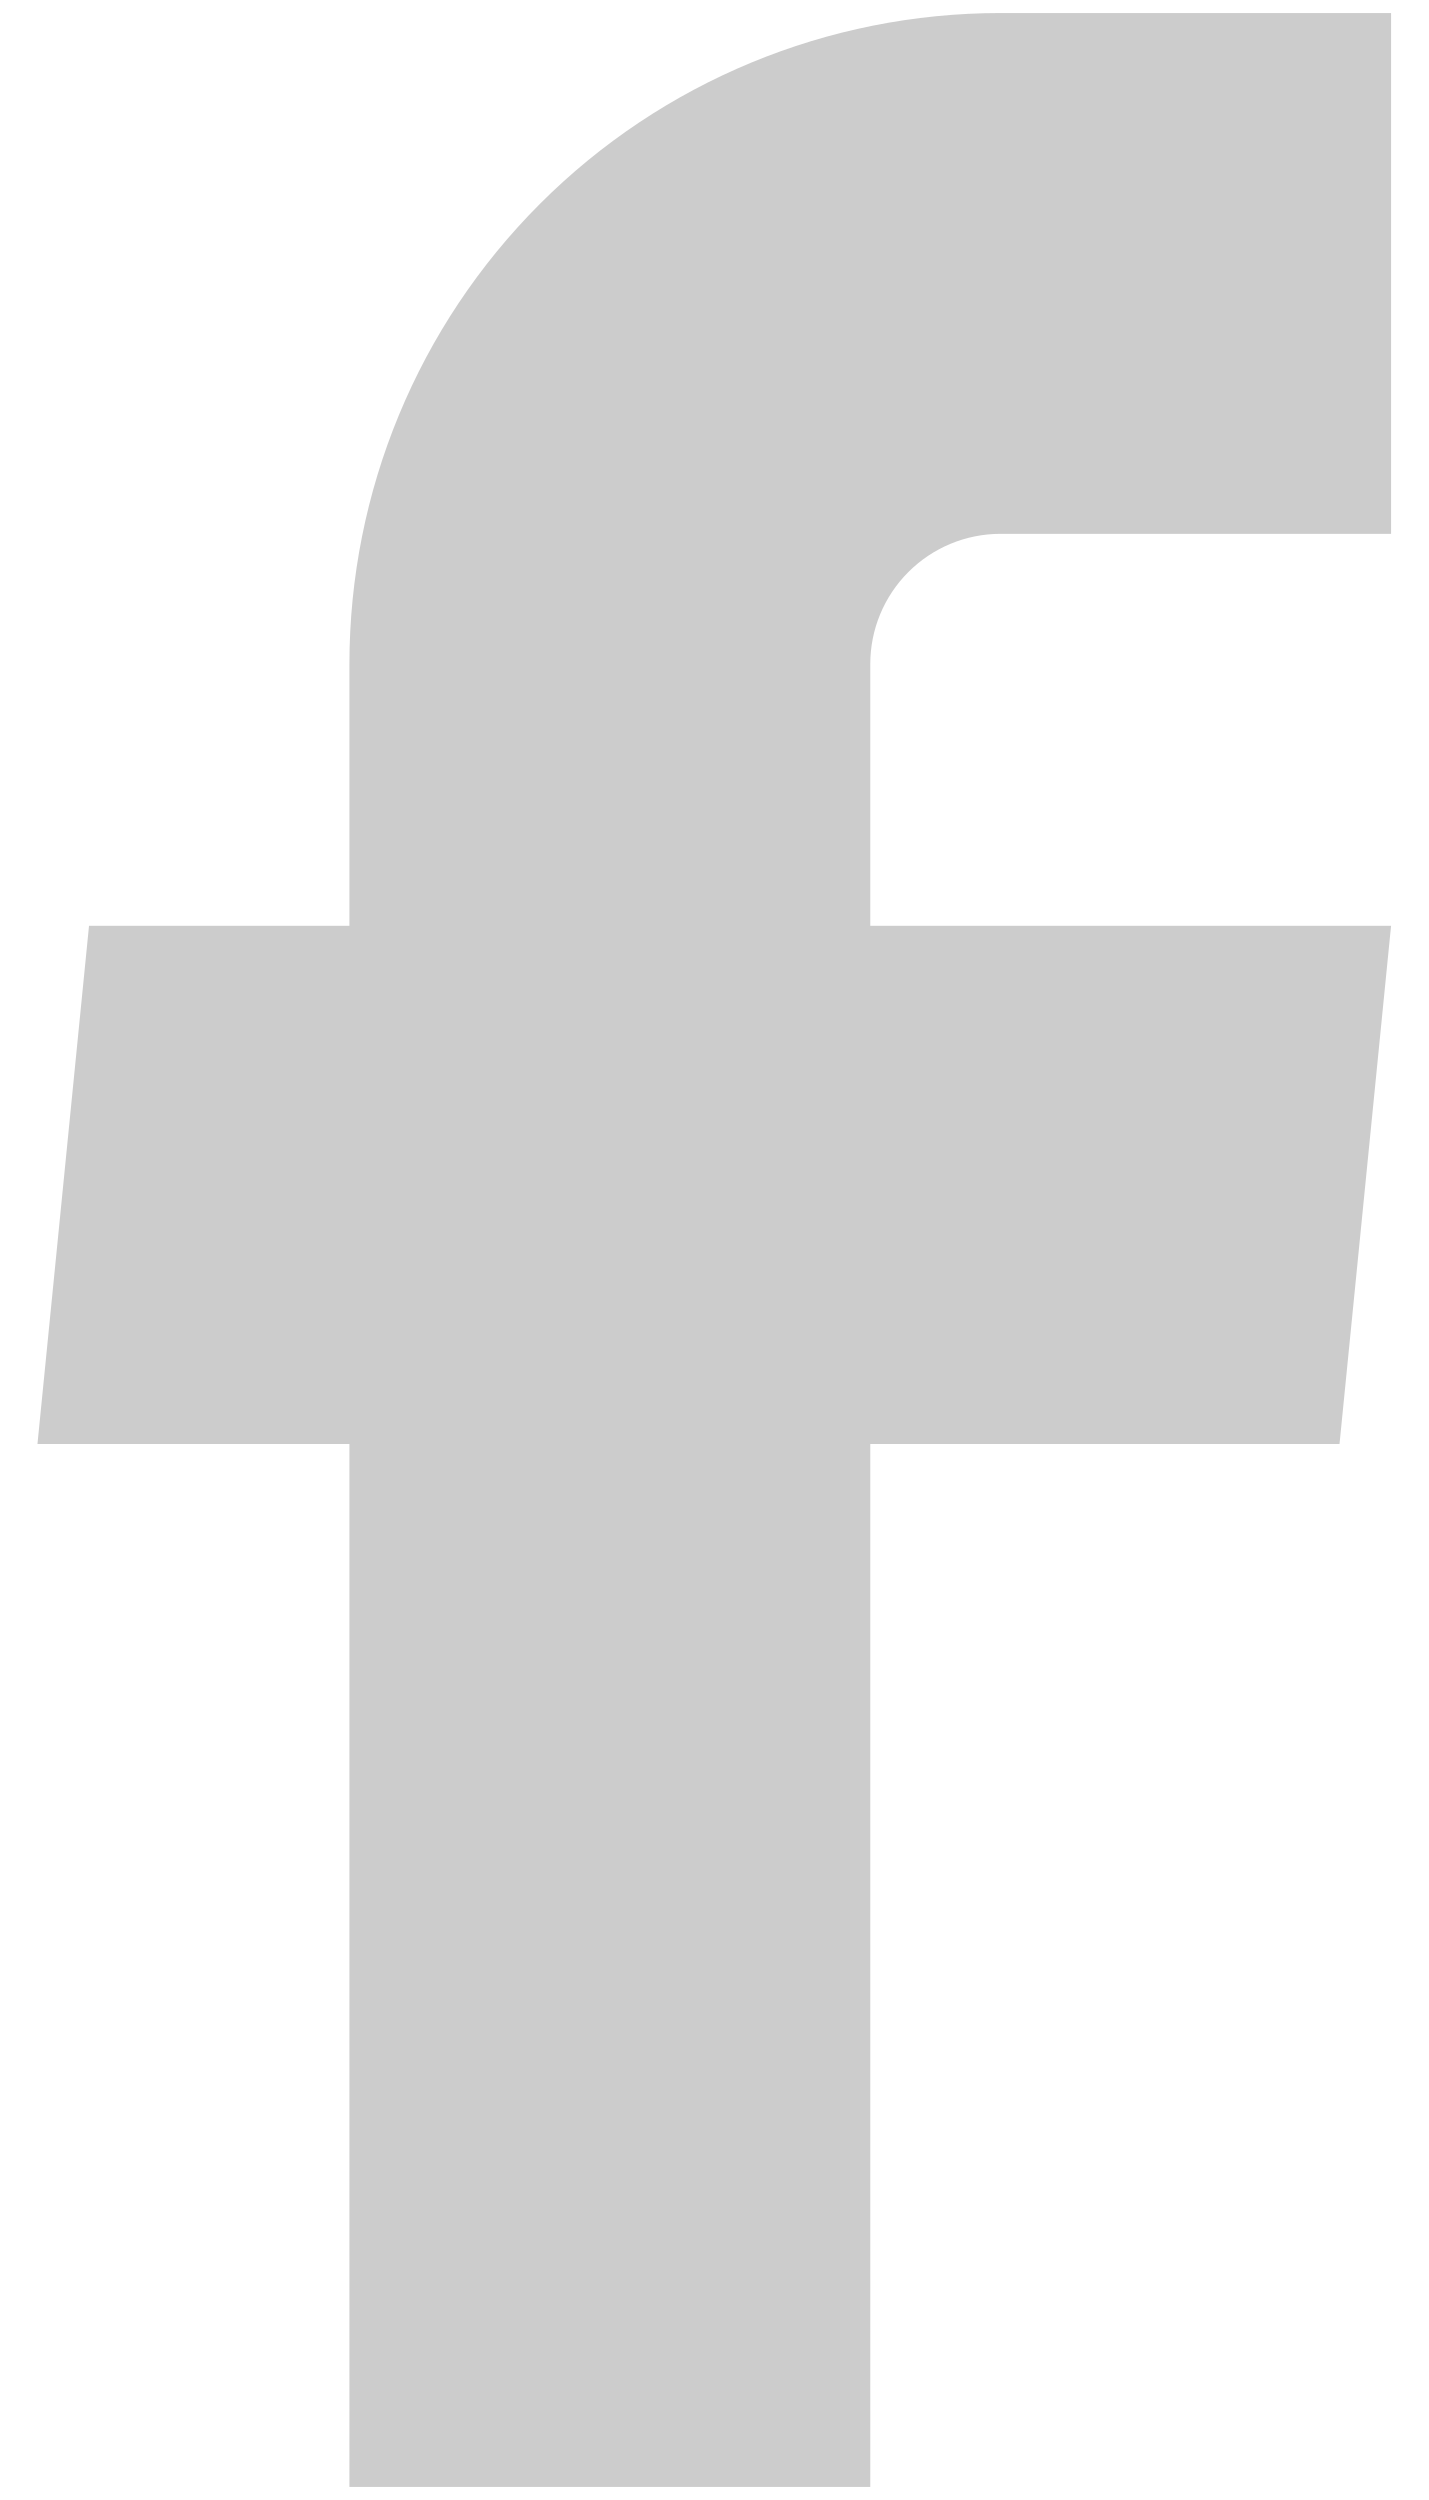
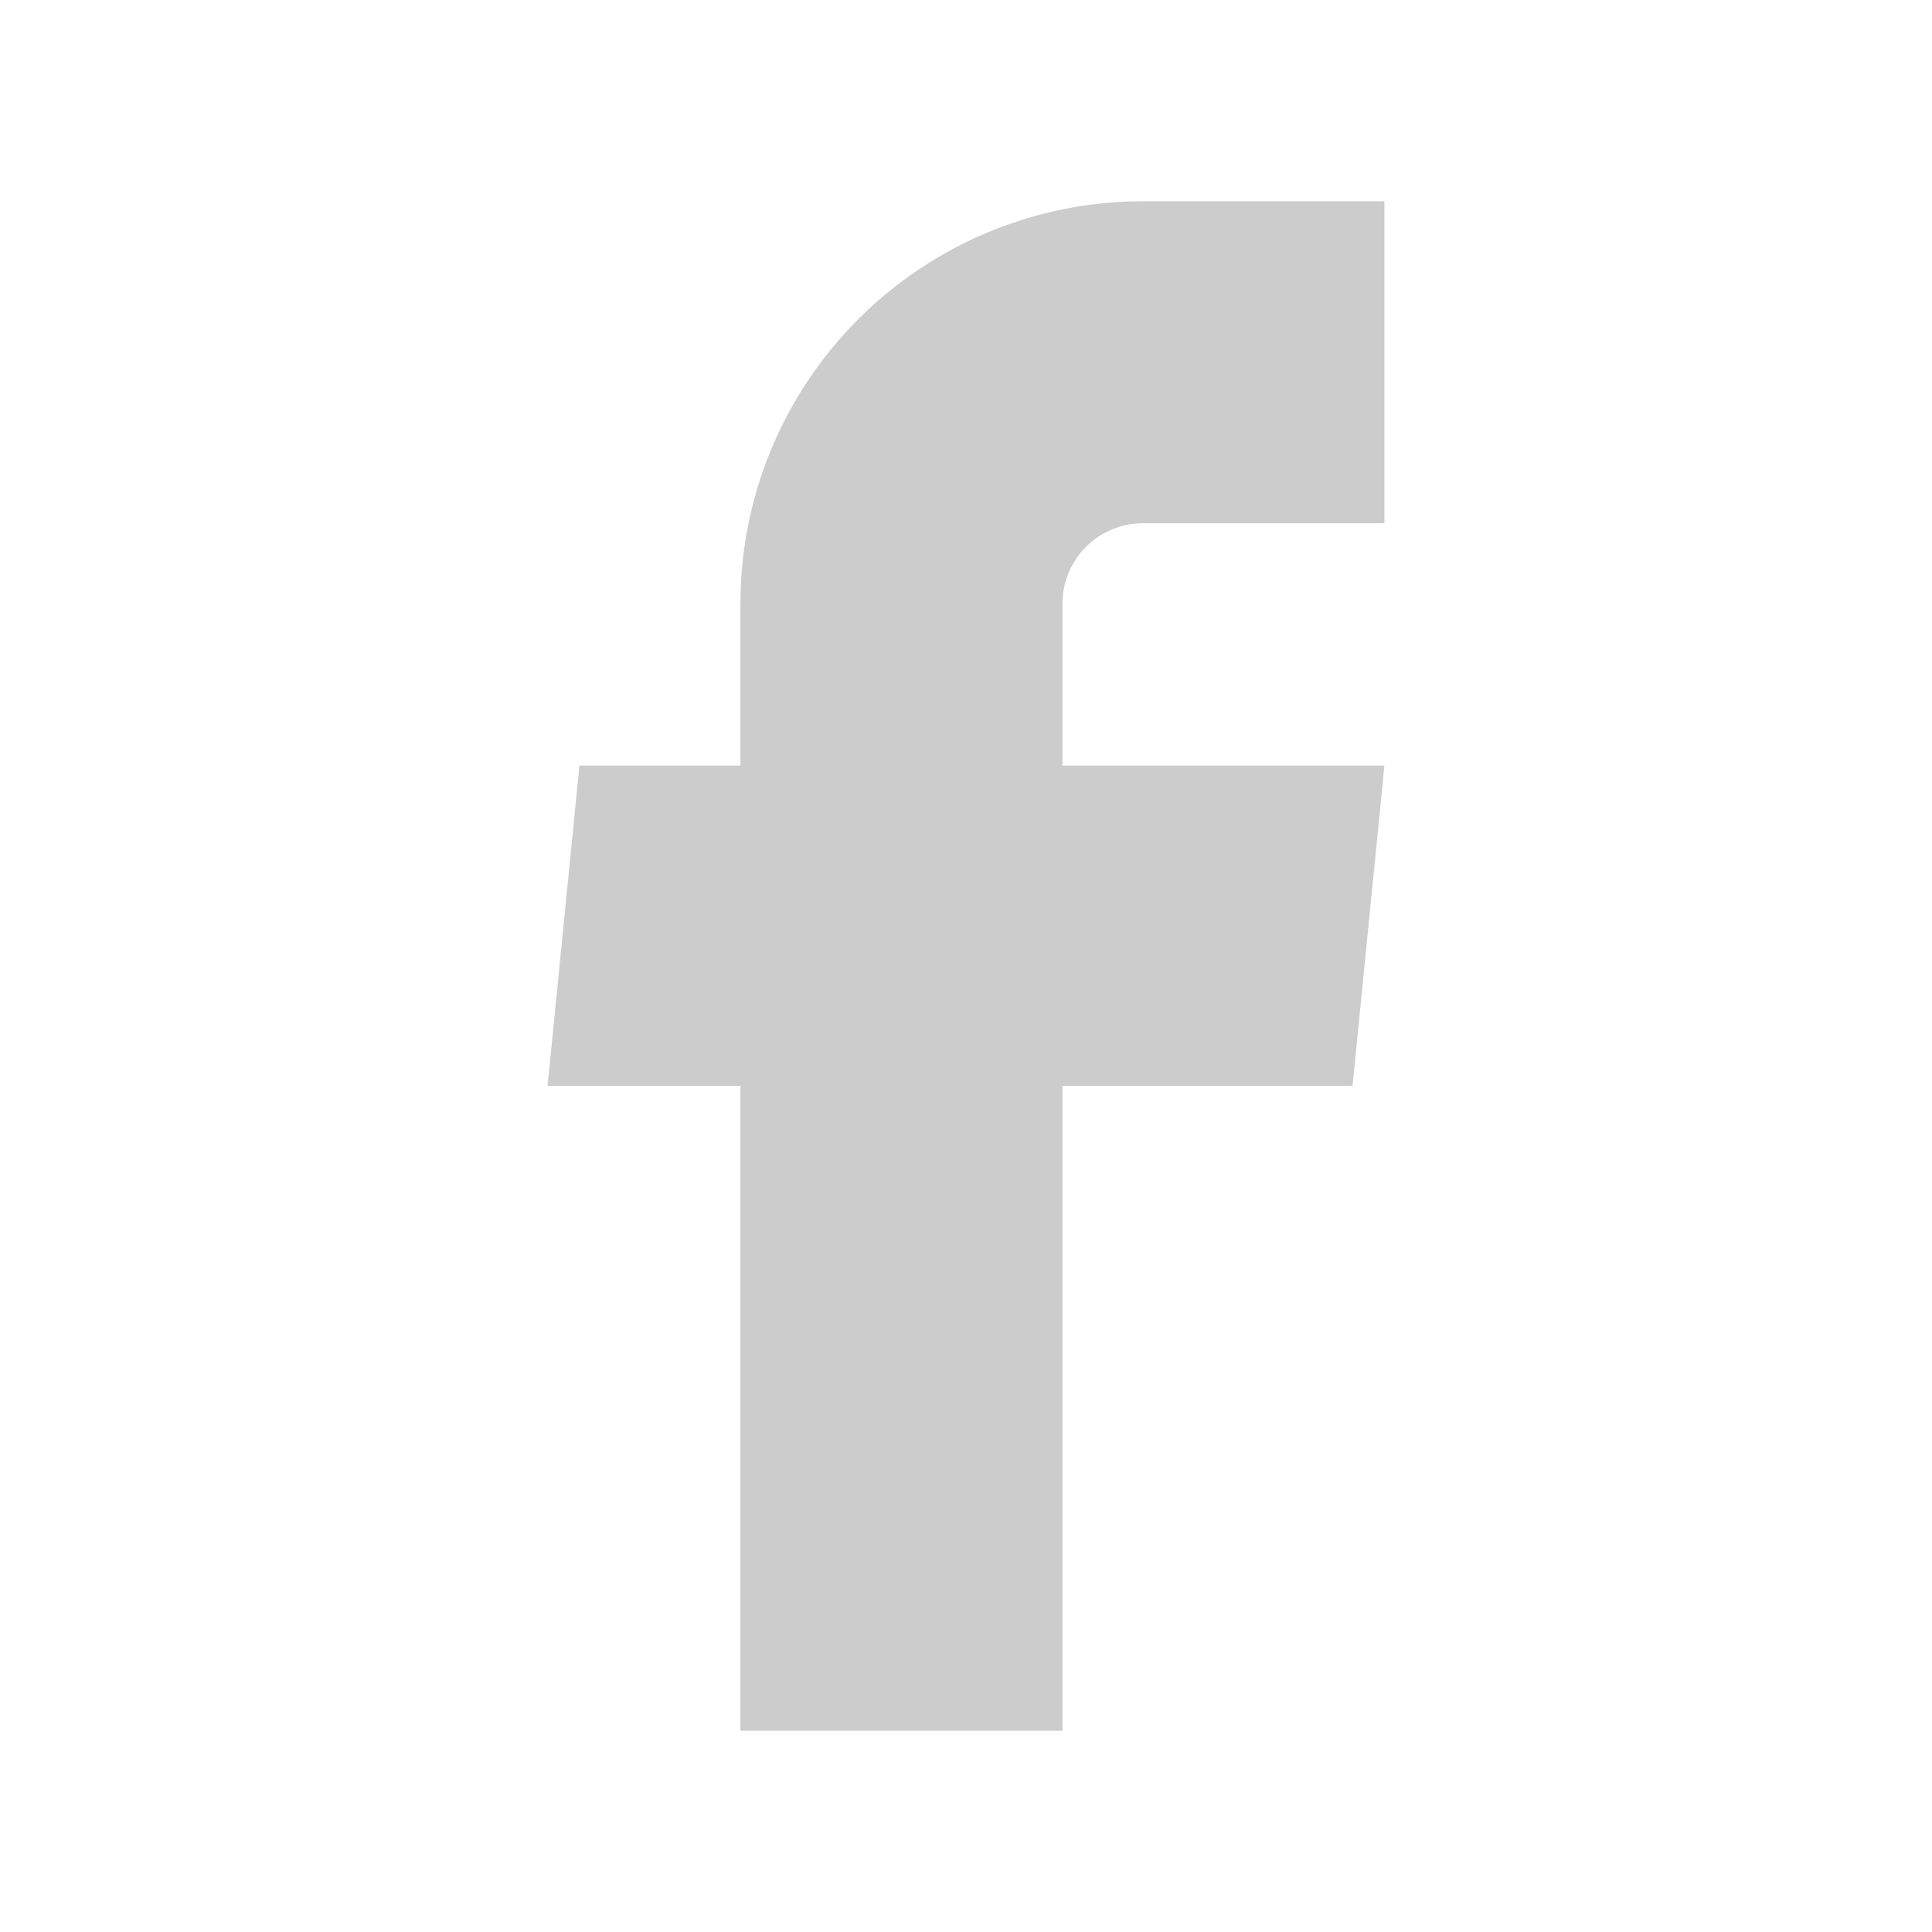
- <svg xmlns="http://www.w3.org/2000/svg" width="32" height="56" viewBox="0 0 32 56" fill="none">
-   <path d="M7.827 55.708H19.494V32.346H30.005L31.16 20.738H19.494V14.875C19.494 14.101 19.801 13.36 20.348 12.813C20.895 12.266 21.637 11.958 22.41 11.958H31.16V0.292H22.41C18.543 0.292 14.833 1.828 12.098 4.563C9.363 7.298 7.827 11.007 7.827 14.875V20.738H1.994L0.839 32.346H7.827V55.708Z" fill="#CCCCCC" />
+ <svg xmlns="http://www.w3.org/2000/svg" width="70" height="70" viewBox="0 0 70 70" fill="none">
+   <path d="M26.827 62.708H38.494V39.346H49.005L50.16 27.738H38.494V21.875C38.494 21.101 38.801 20.36 39.348 19.813C39.895 19.266 40.637 18.958 41.41 18.958H50.16V7.292H41.41C37.542 7.292 33.833 8.828 31.098 11.563C28.363 14.298 26.827 18.007 26.827 21.875V27.738H20.994L19.839 39.346H26.827V62.708Z" fill="#CCCCCC" />
</svg>
